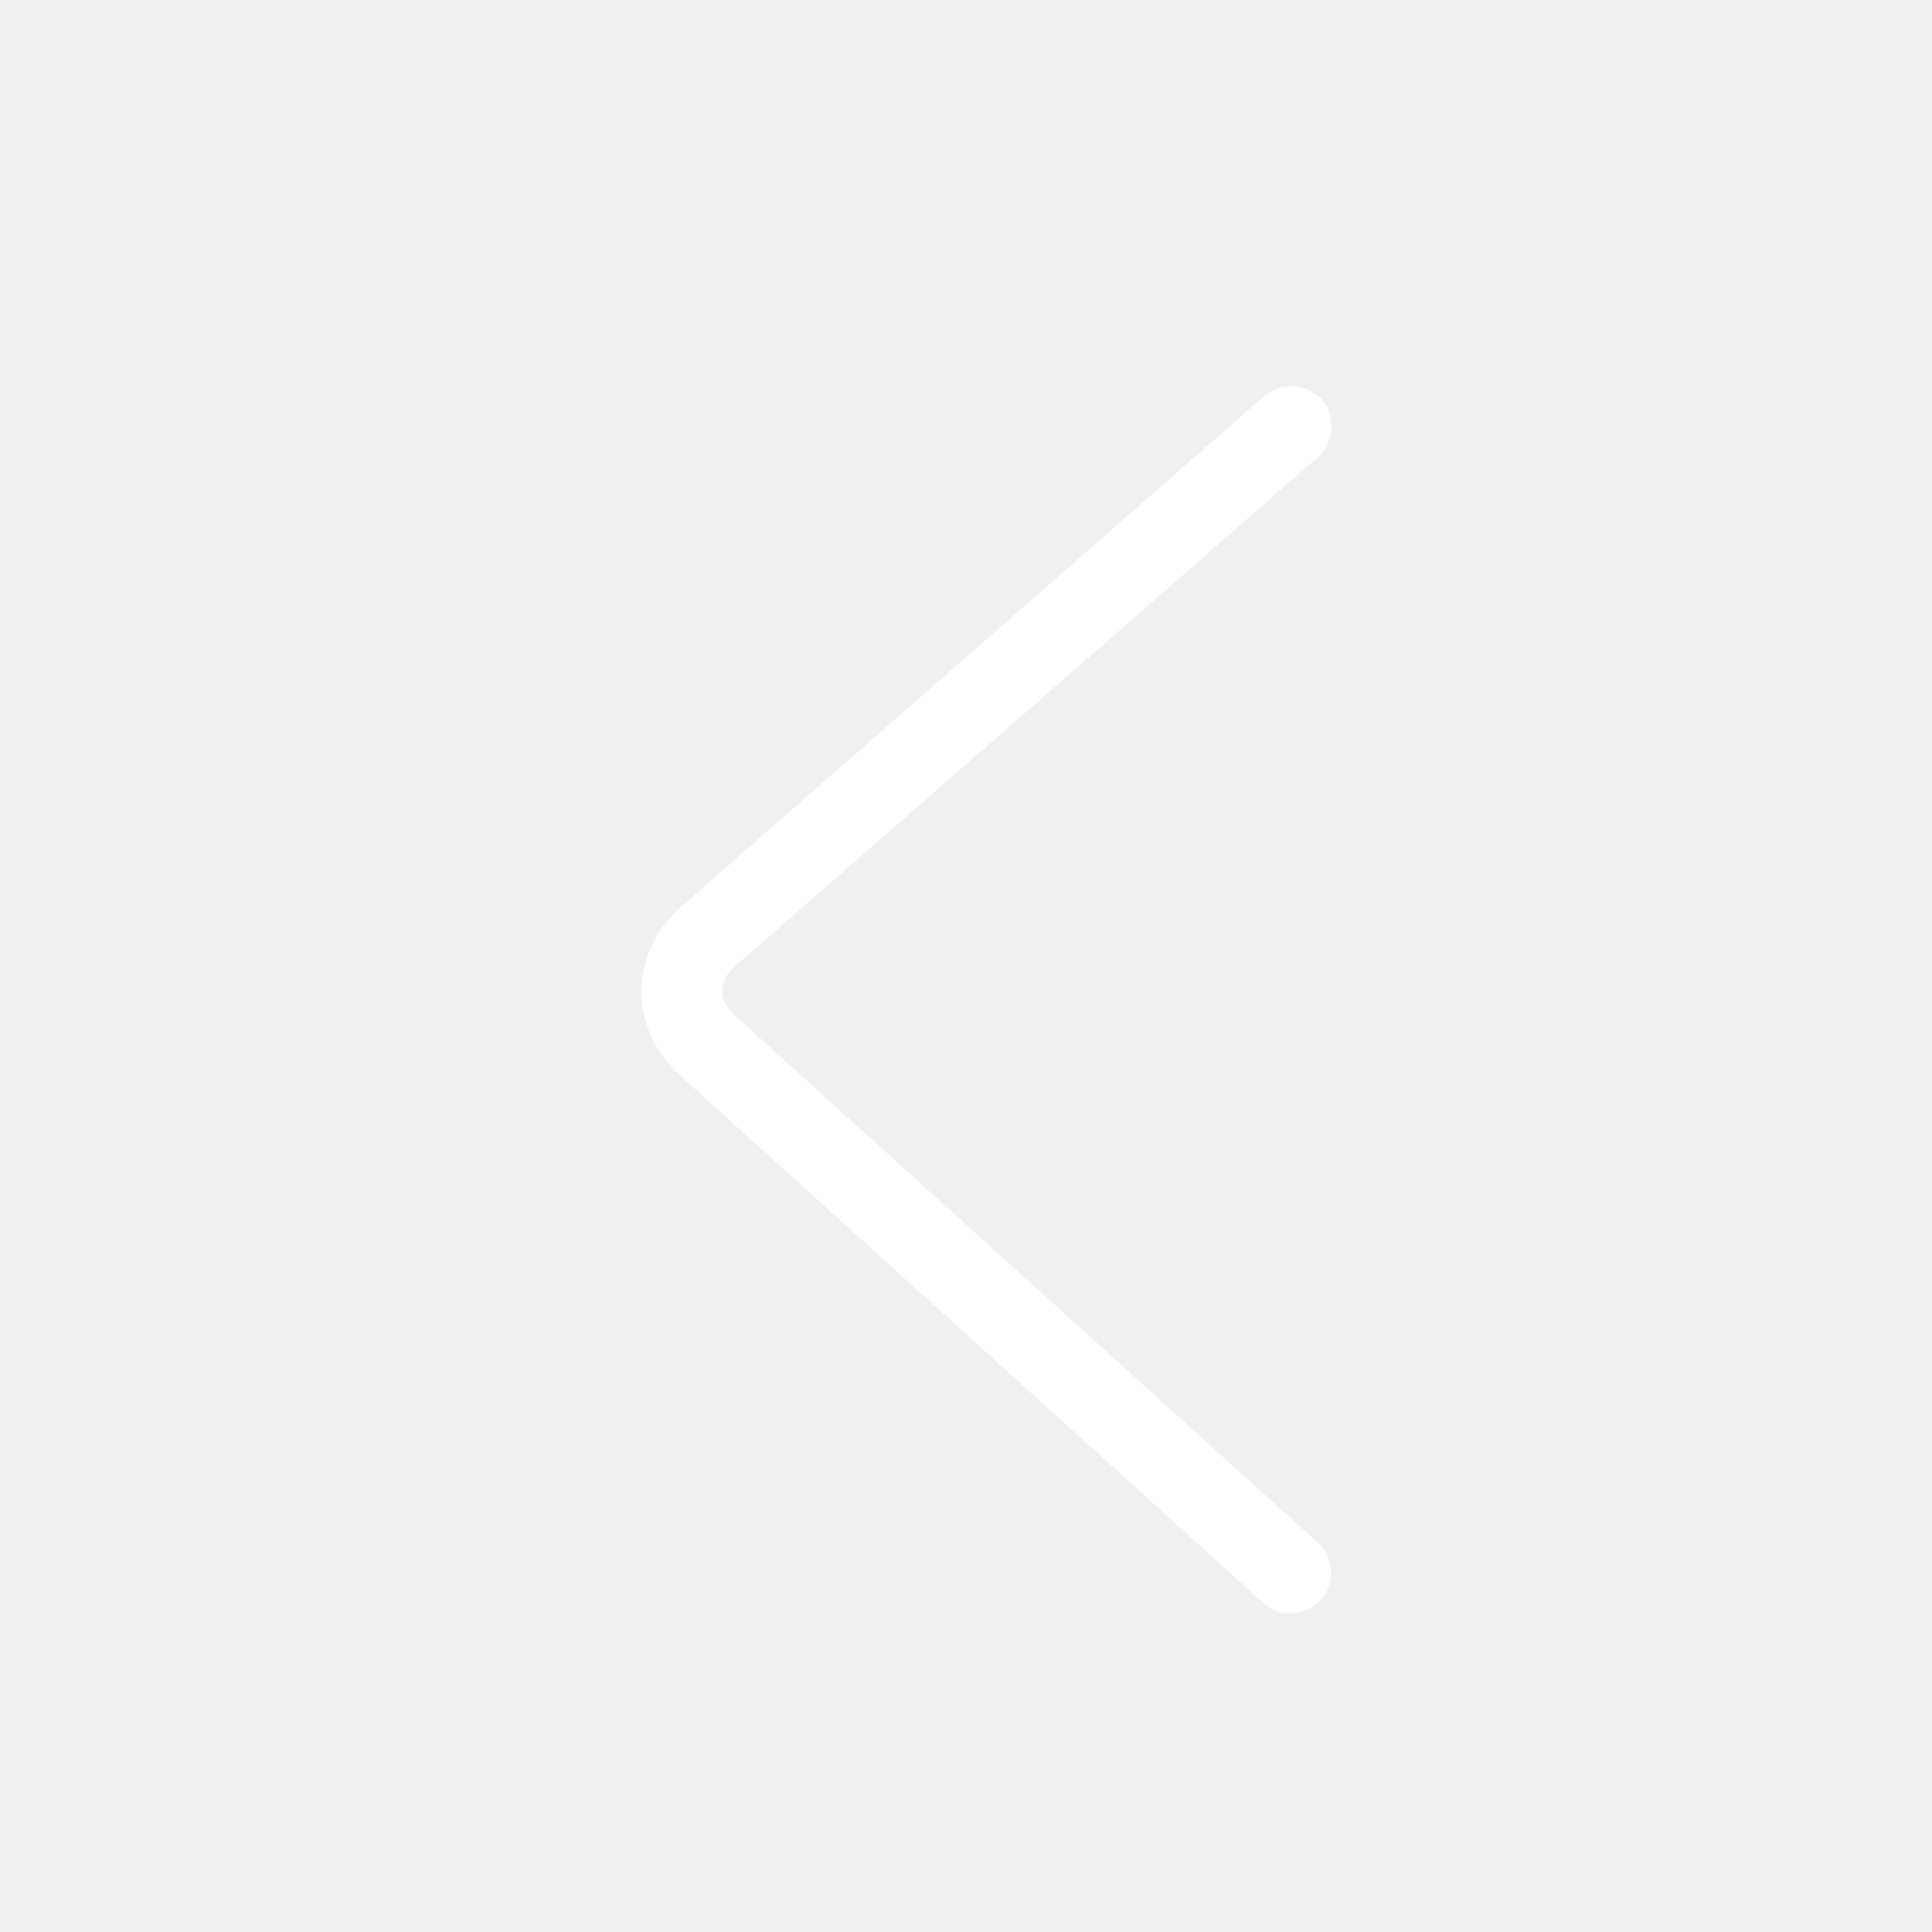
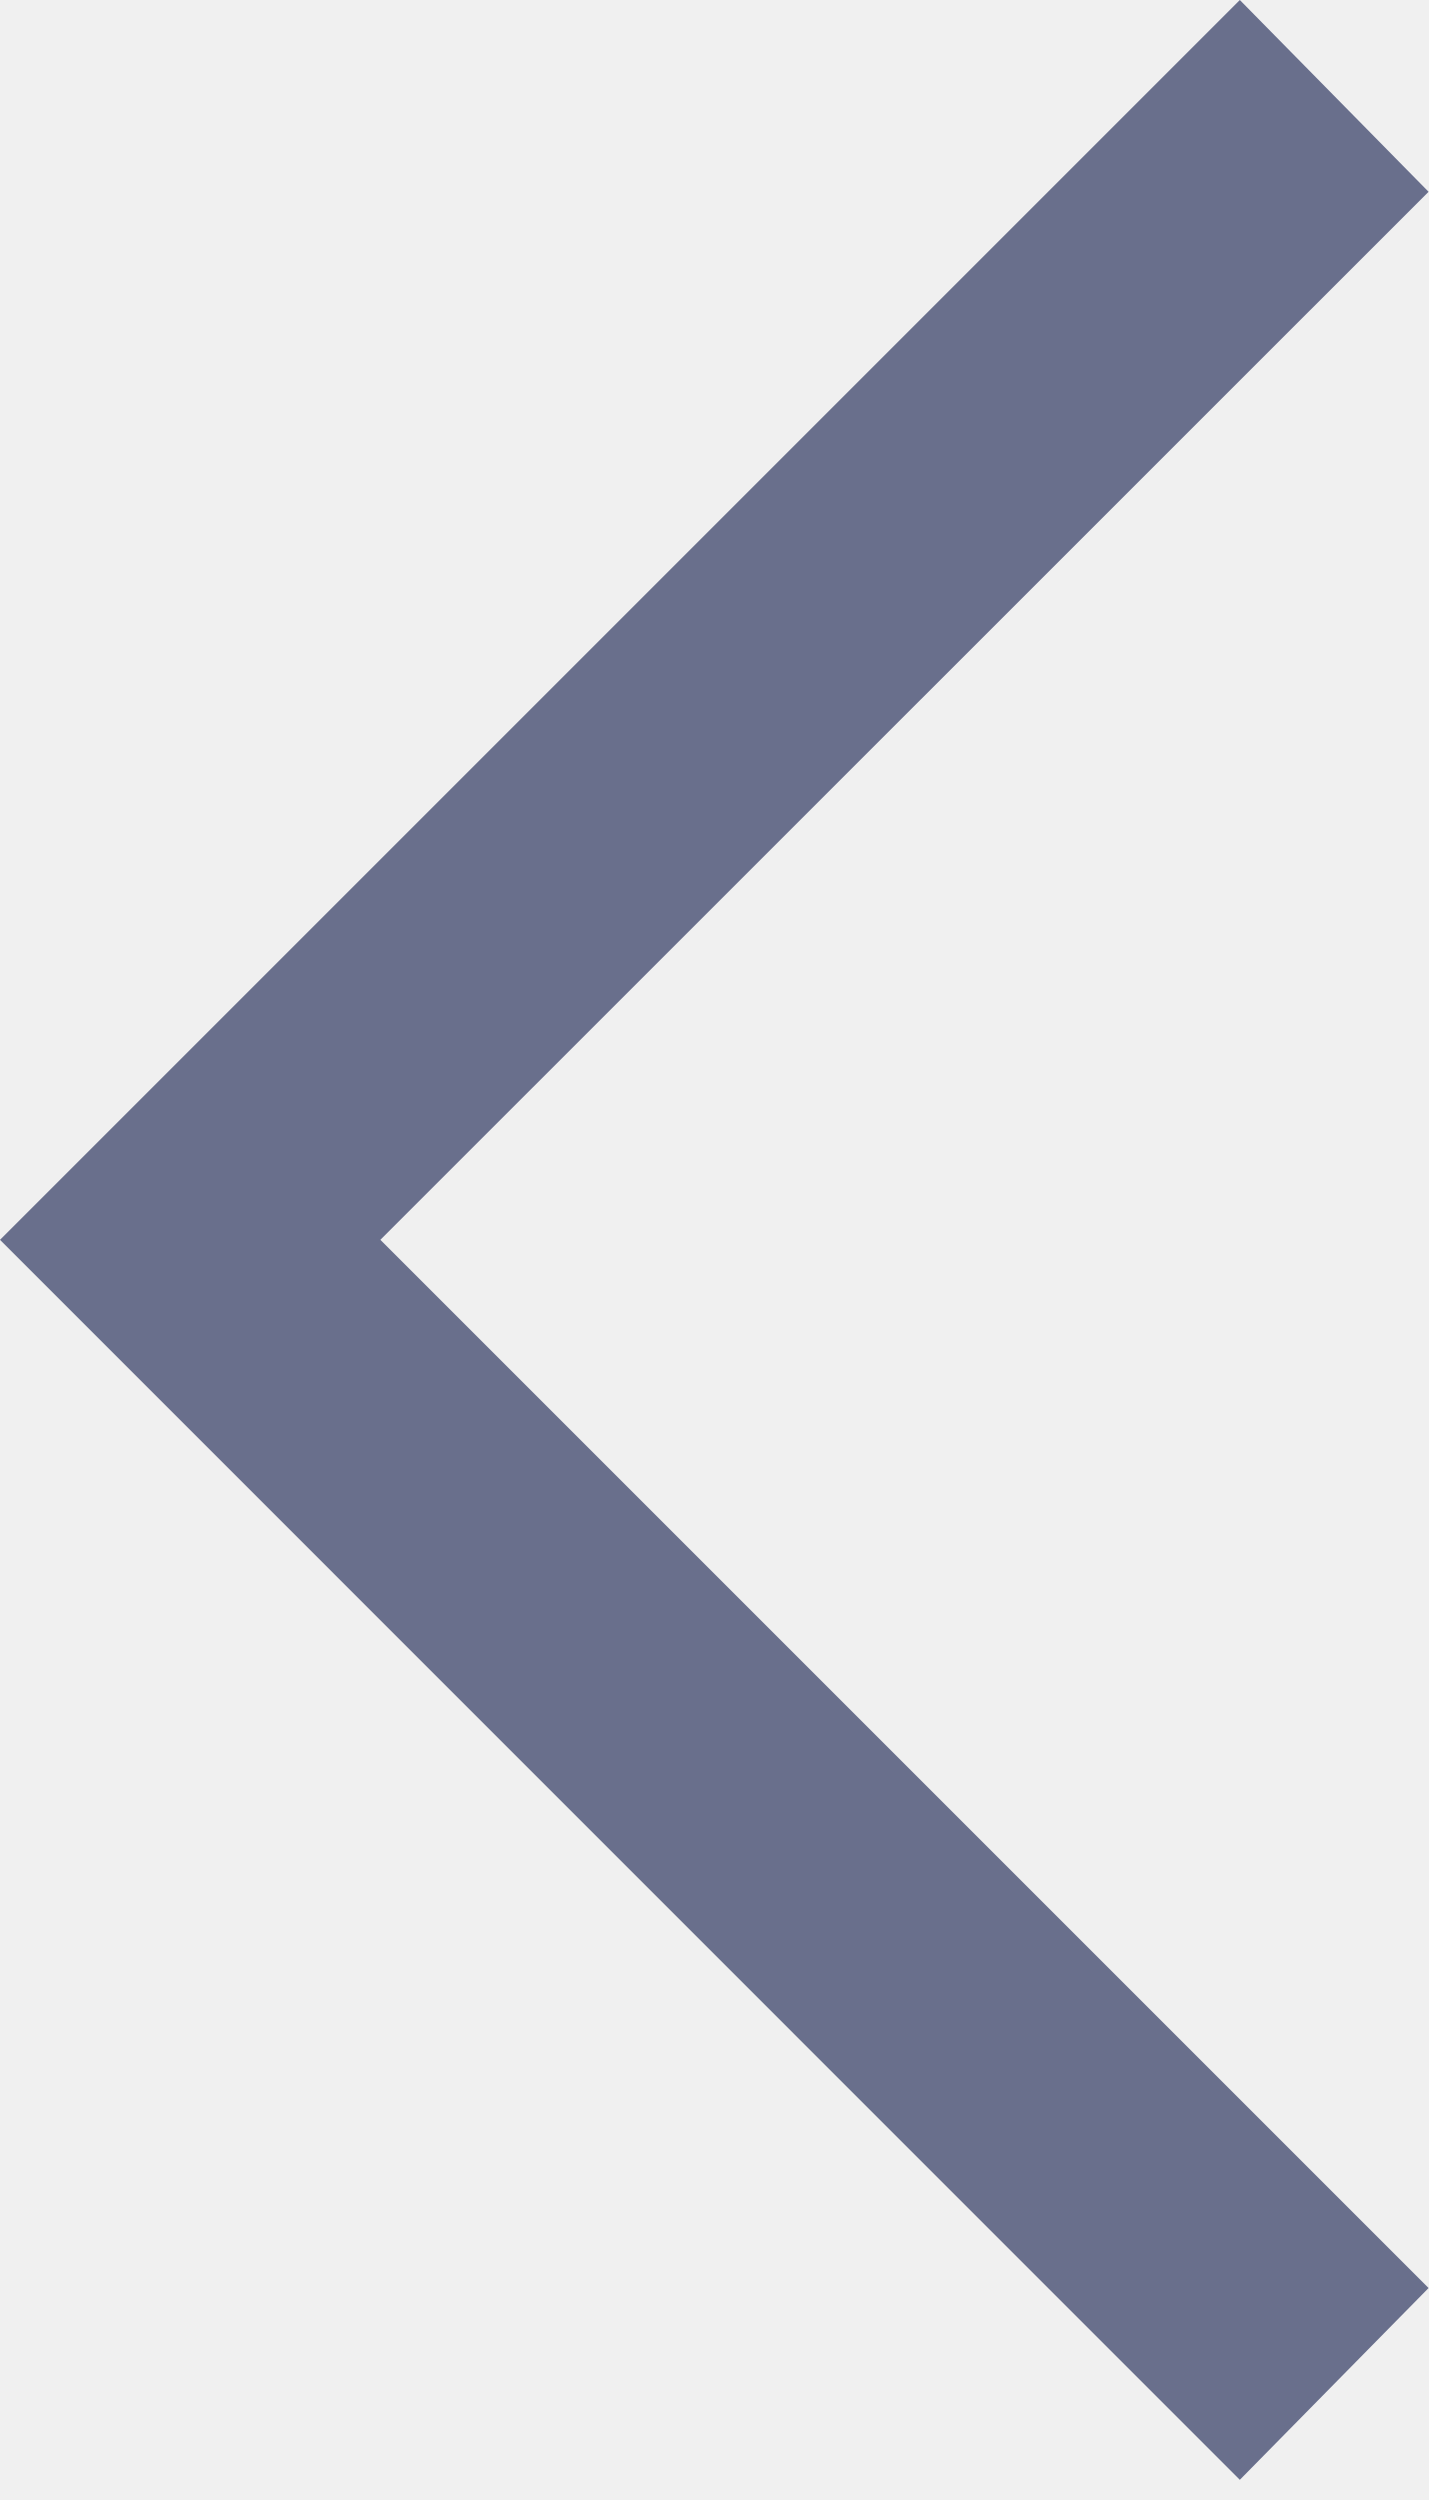
- <svg xmlns="http://www.w3.org/2000/svg" width="800px" height="800px" viewBox="0 0 1024 1024" fill="white" class="icon" version="1.1">
-   <path d="M669.6 849.6c8.8 8 22.4 7.2 30.4-1.6s7.2-22.4-1.6-30.4l-309.6-280c-8-7.2-8-17.6 0-24.8l309.6-270.4c8.8-8 9.6-21.6 2.4-30.4-8-8.8-21.6-9.6-30.4-2.4L360.8 480.8c-27.2 24-28 64-0.8 88.8l309.6 280z" fill="" />
+ <svg xmlns="http://www.w3.org/2000/svg" width="8" height="14" viewBox="0 0 8 14" fill="none">
+   <path d="M6.943 13.887L0 6.943L6.943 0L8 1.074L2.13 6.943L8 12.813L6.943 13.887Z" fill="#696F8C" />
</svg>
